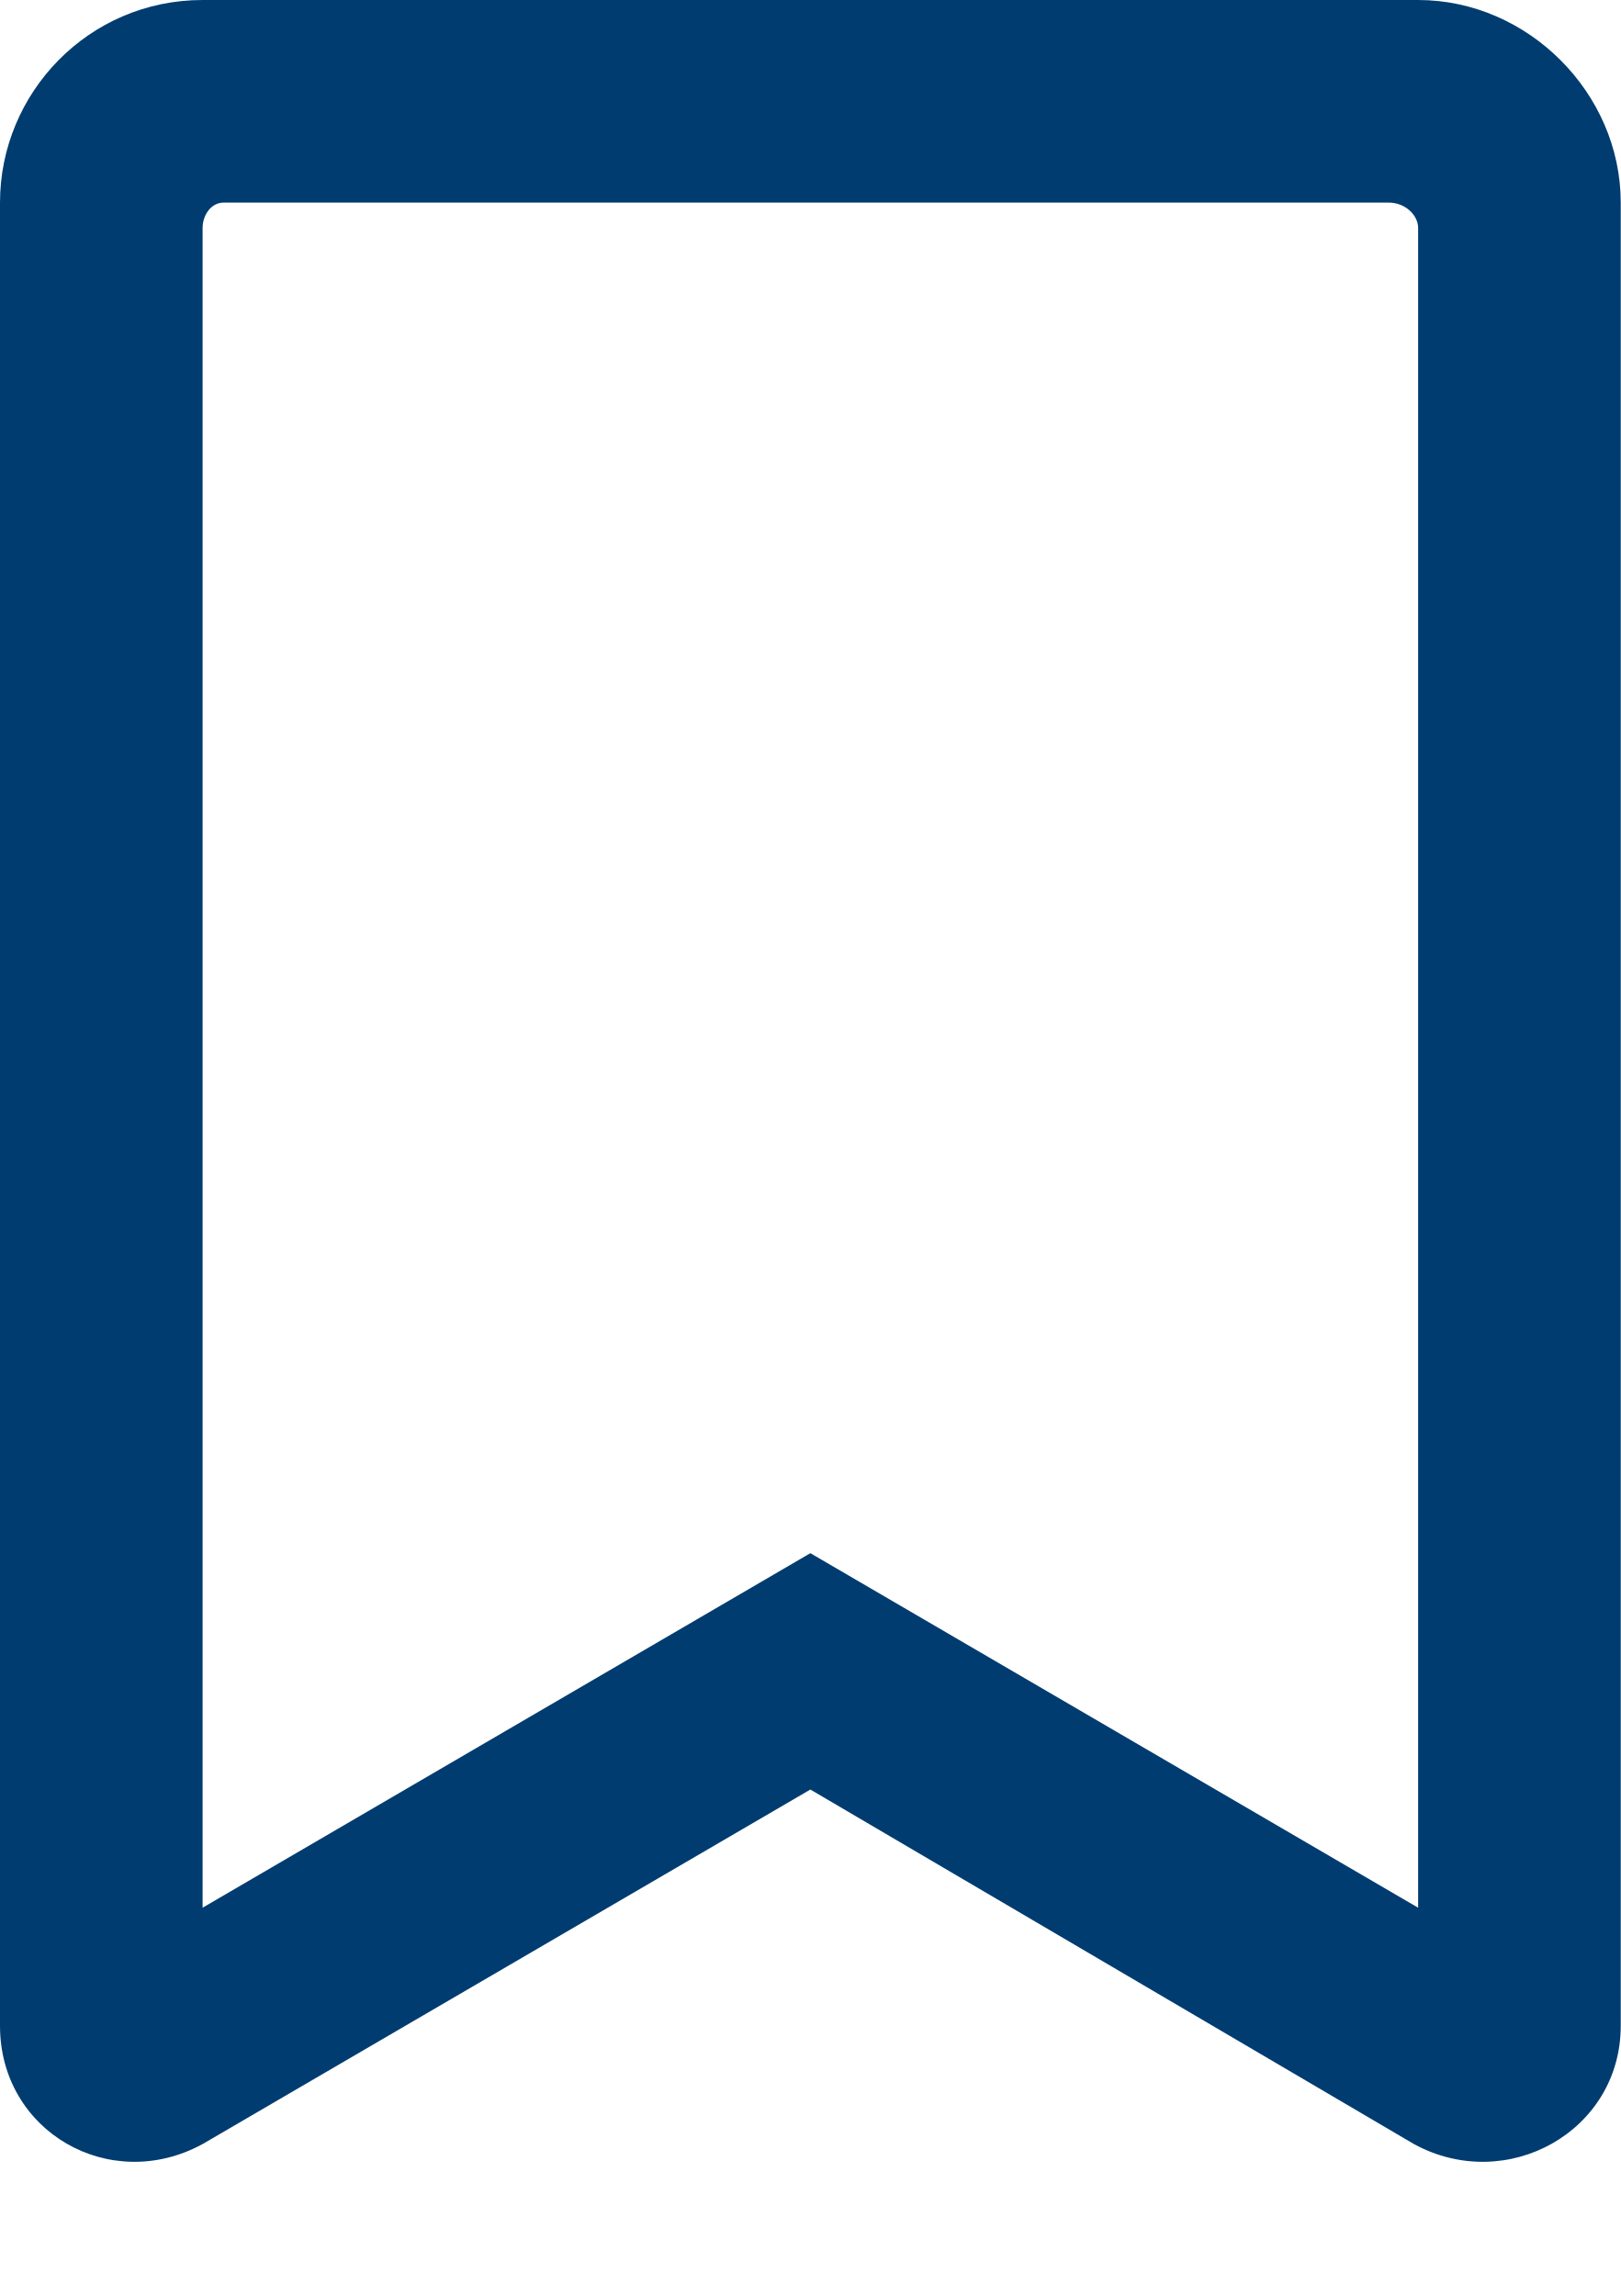
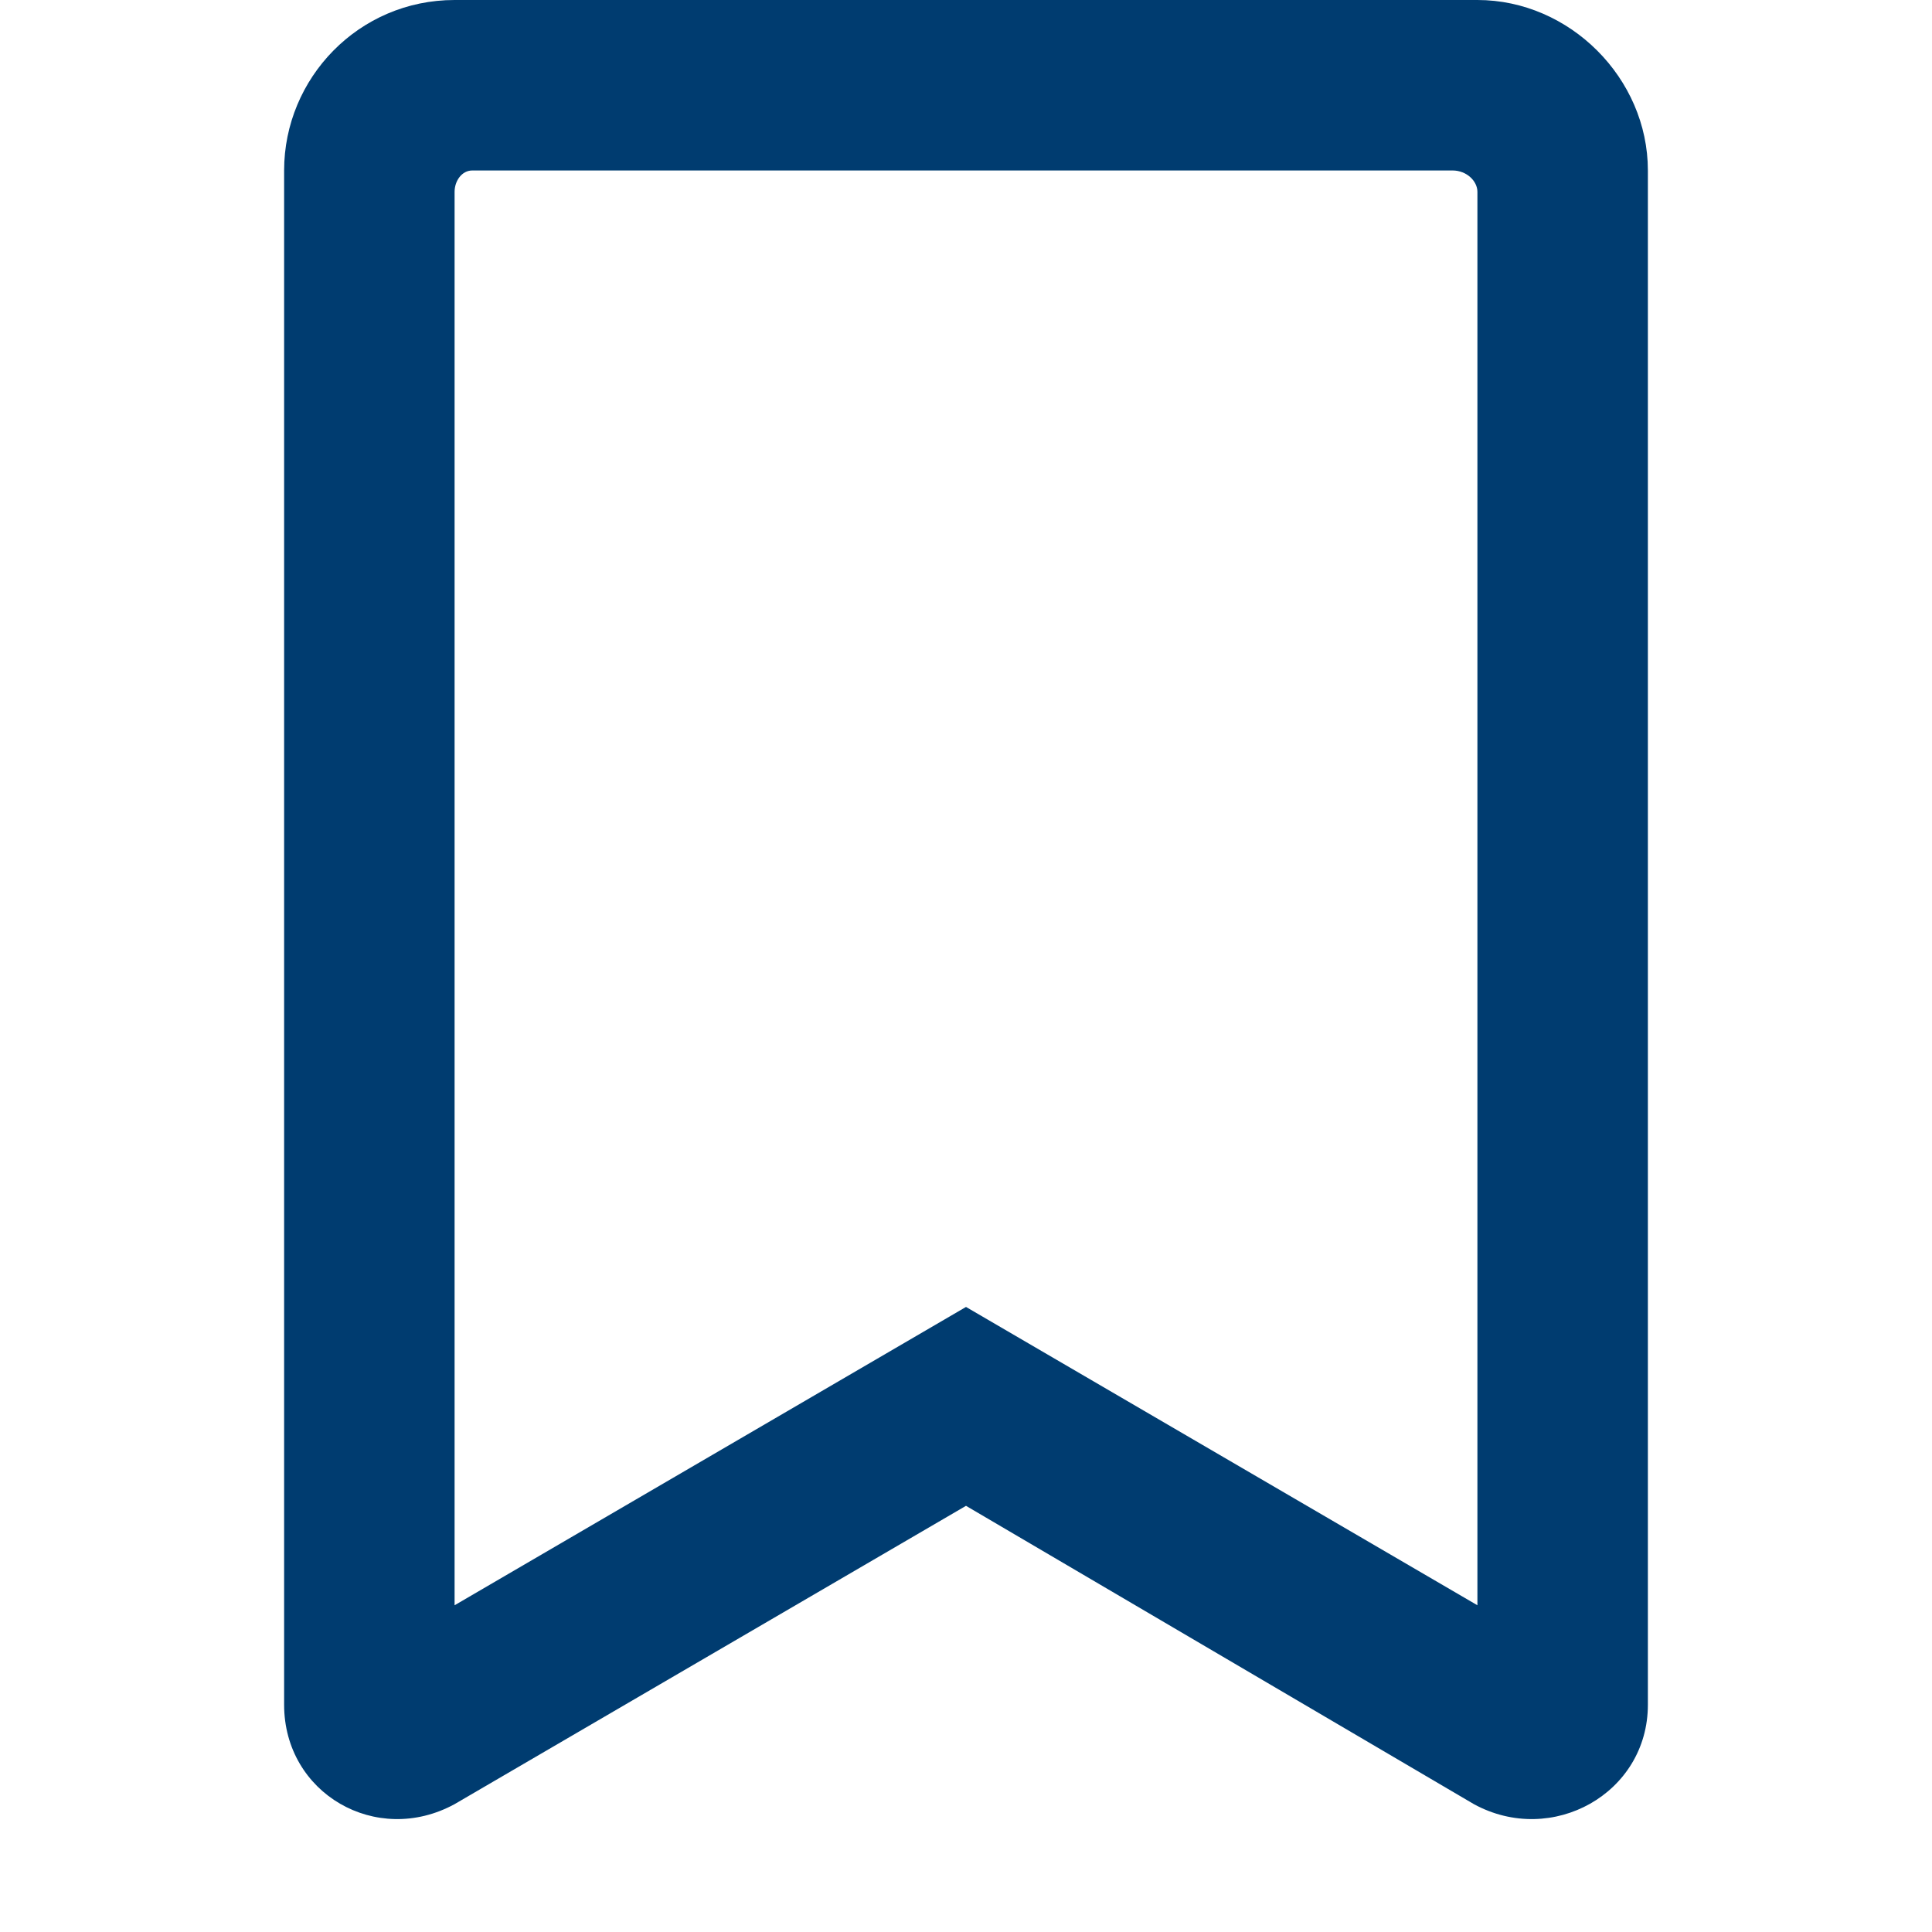
- <svg xmlns="http://www.w3.org/2000/svg" width="12" height="17" viewBox="0 0 12 17" fill="none">
+ <svg xmlns="http://www.w3.org/2000/svg" width="16" height="16" viewBox="0 0 12 17" fill="none">
  <path d="M10.5 0C11.312 0 12 0.688 12 1.5V15C12 15.781 11.156 16.25 10.469 15.875L6 13.25L1.5 15.875C0.812 16.25 0 15.781 0 15V1.5C0 0.688 0.656 0 1.5 0H10.5ZM10.5 14.125V1.688C10.5 1.594 10.406 1.5 10.281 1.5H1.656C1.562 1.5 1.5 1.594 1.5 1.688V14.125L6 11.5L10.5 14.125Z" fill="#003C70" />
</svg>
